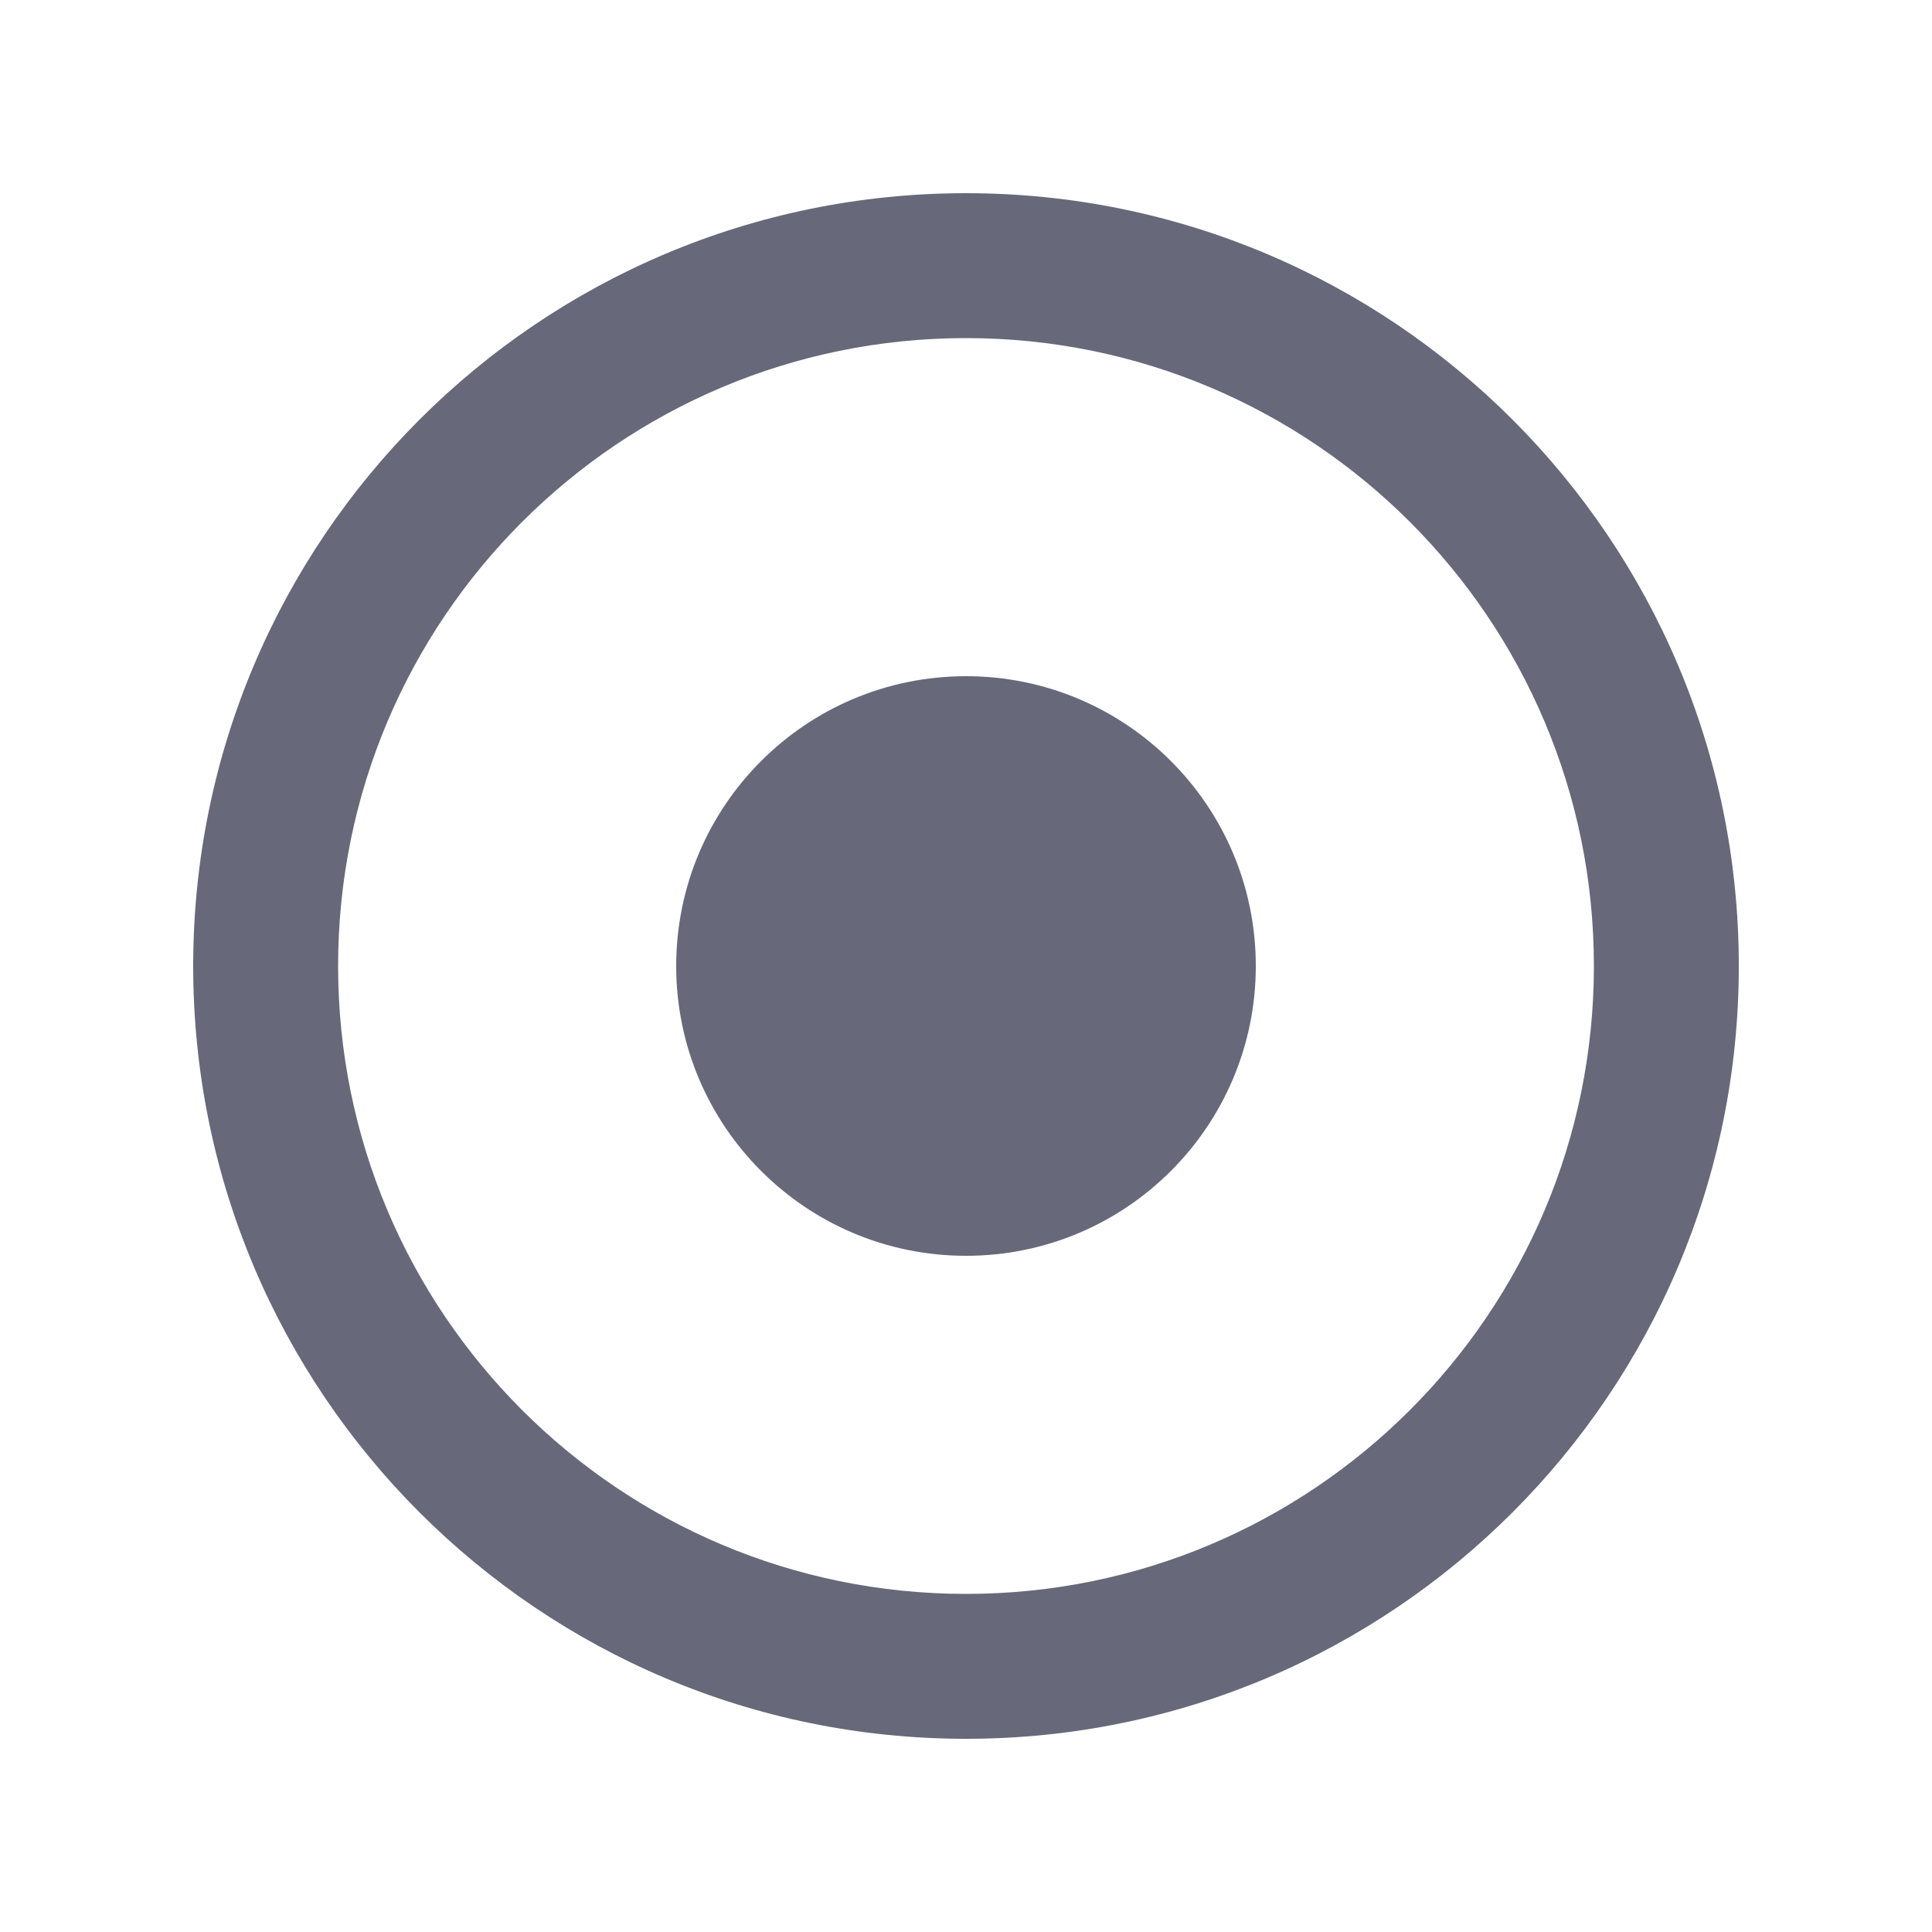
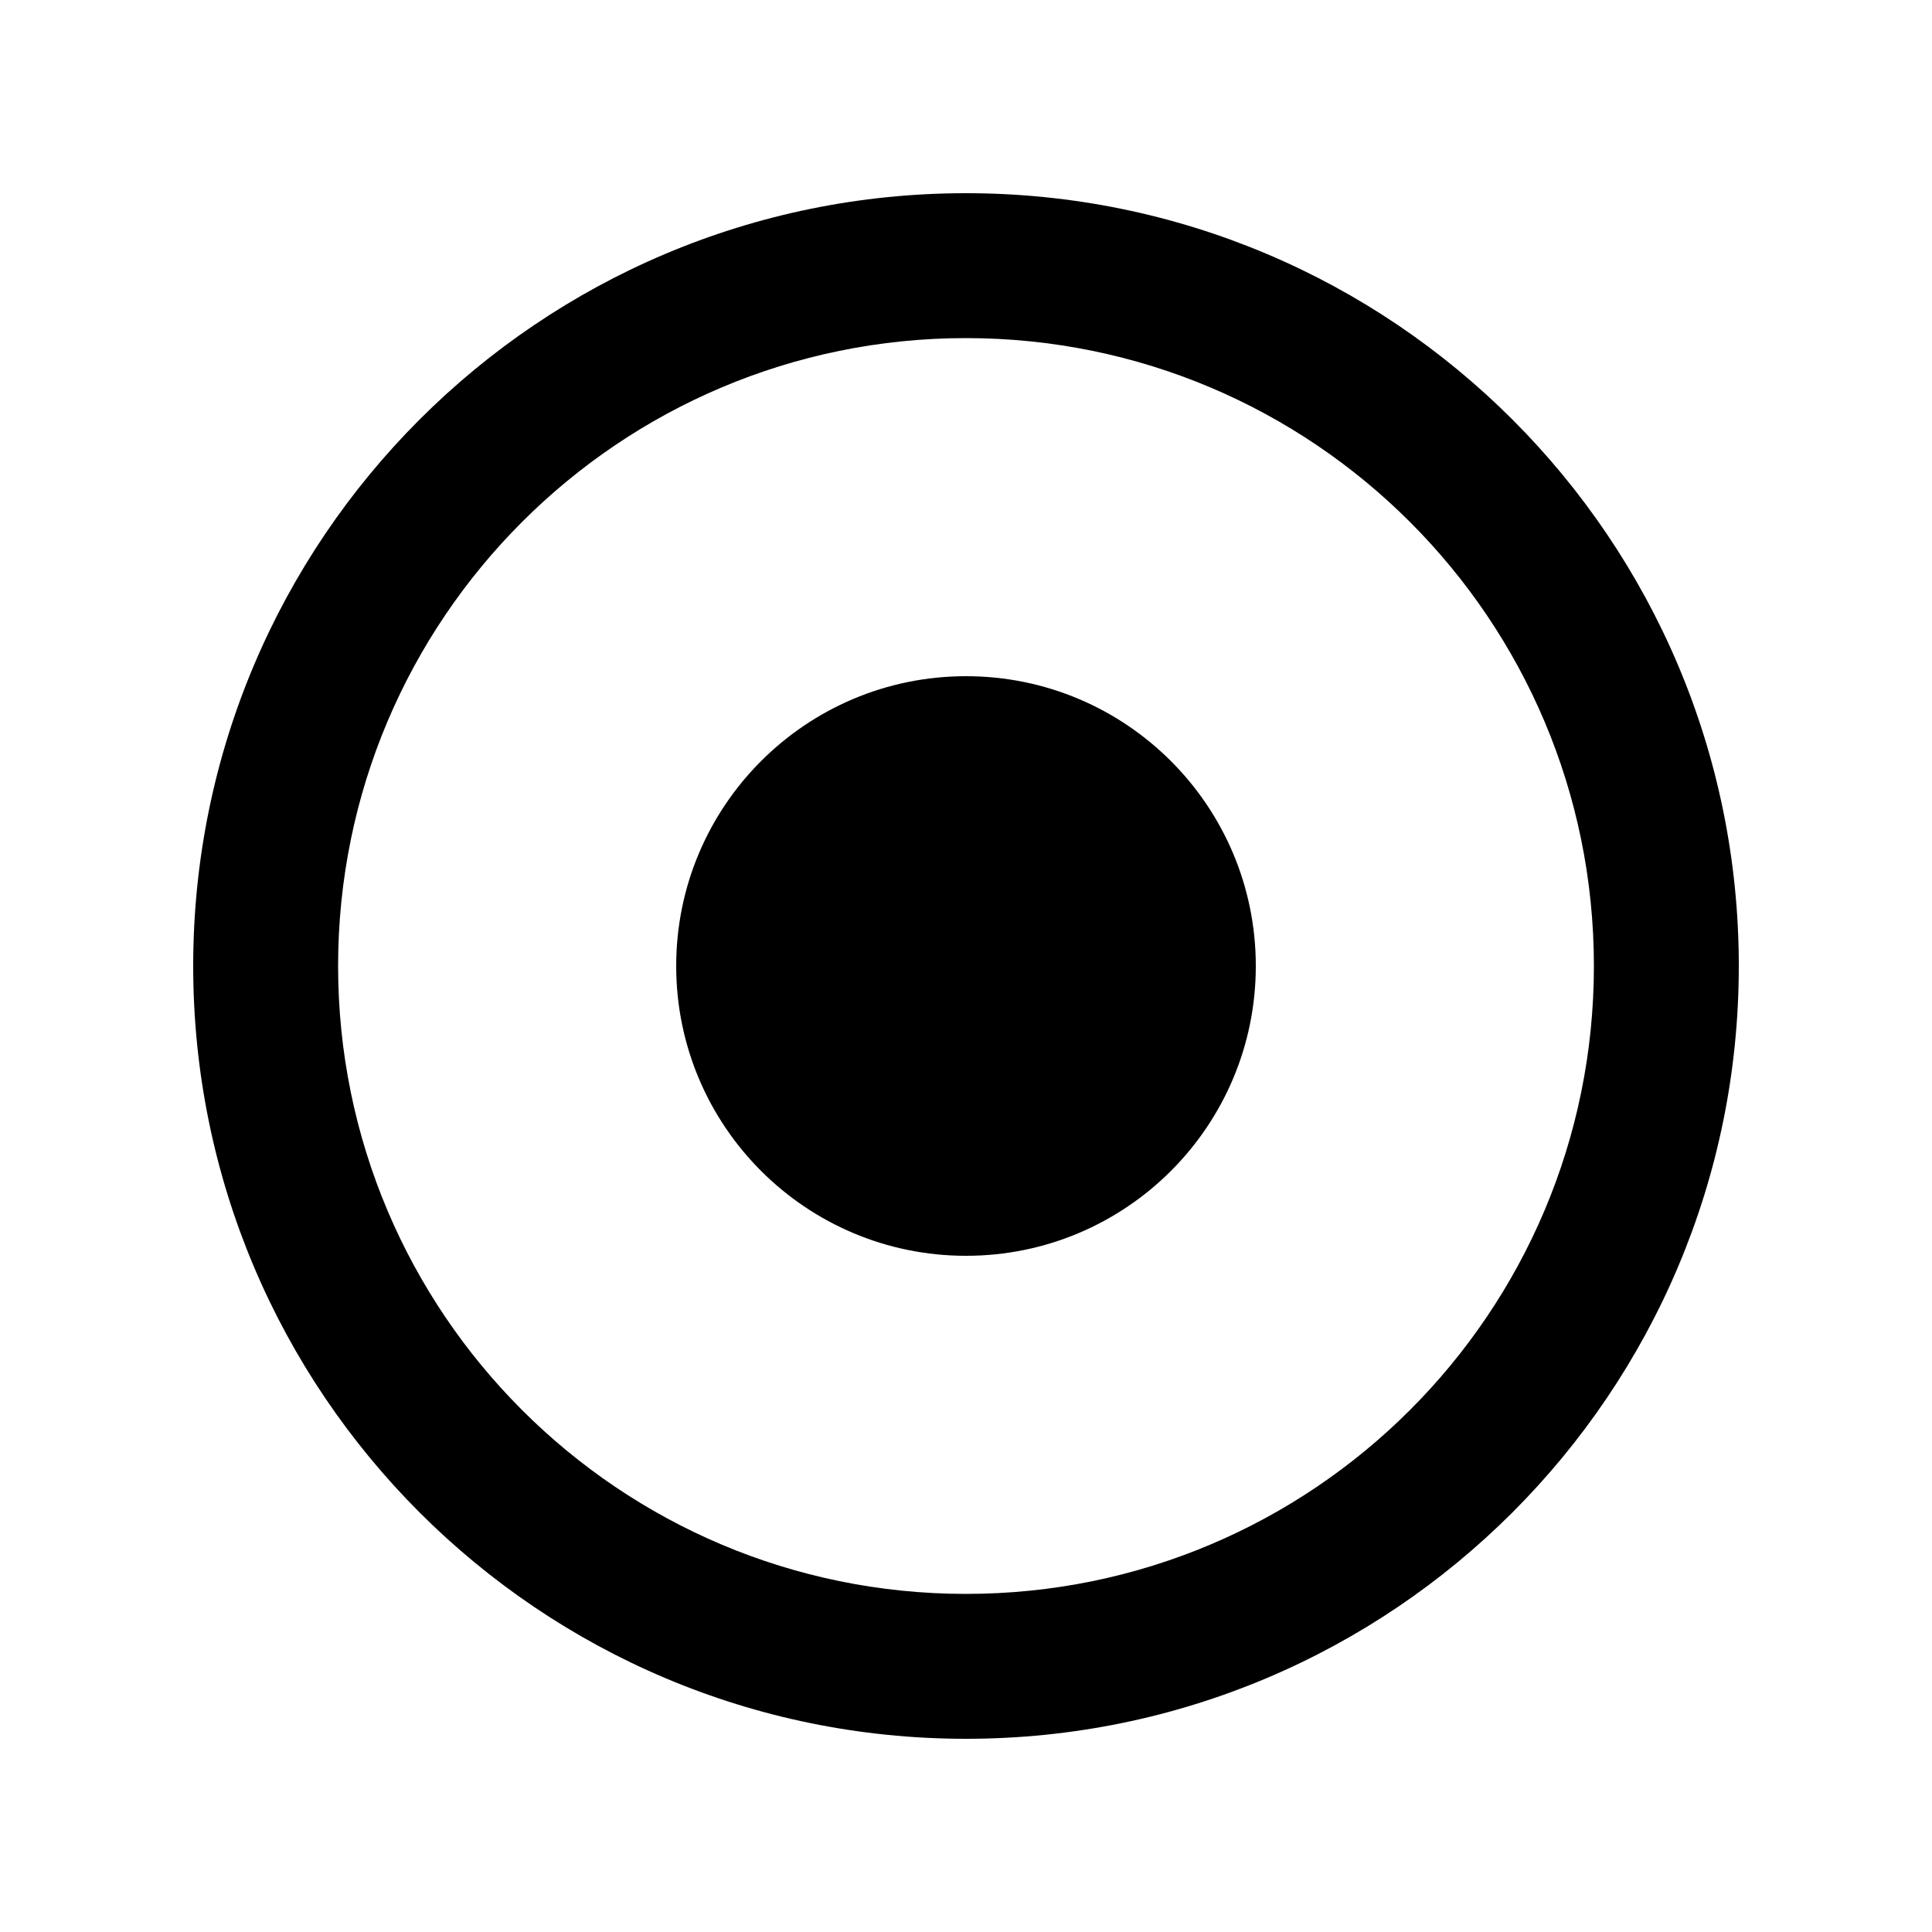
<svg xmlns="http://www.w3.org/2000/svg" width="20" height="20" viewBox="0 0 20 20" fill="none">
-   <path fill-rule="evenodd" clip-rule="evenodd" d="M10 16.5C6.41 16.5 3.5 13.59 3.5 10C3.5 6.41 6.41 3.5 10 3.5C13.59 3.5 16.5 6.41 16.5 10C16.5 13.59 13.59 16.5 10 16.5ZM2 10C2 5.582 5.582 2 10 2C14.418 2 18 5.582 18 10C18 14.418 14.418 18 10 18C5.582 18 2 14.418 2 10ZM10 13C11.657 13 13 11.657 13 10C13 8.343 11.657 7 10 7C8.343 7 7 8.343 7 10C7 11.657 8.343 13 10 13Z" fill="#676879" />
+   <path fill-rule="evenodd" clip-rule="evenodd" d="M10 16.5C6.41 16.5 3.5 13.59 3.5 10C3.5 6.41 6.41 3.5 10 3.5C13.59 3.5 16.5 6.41 16.5 10C16.5 13.59 13.59 16.5 10 16.5ZM2 10C2 5.582 5.582 2 10 2C14.418 2 18 5.582 18 10C18 14.418 14.418 18 10 18C5.582 18 2 14.418 2 10ZM10 13C11.657 13 13 11.657 13 10C13 8.343 11.657 7 10 7C8.343 7 7 8.343 7 10C7 11.657 8.343 13 10 13Z" fill="currentColor" />
</svg>
